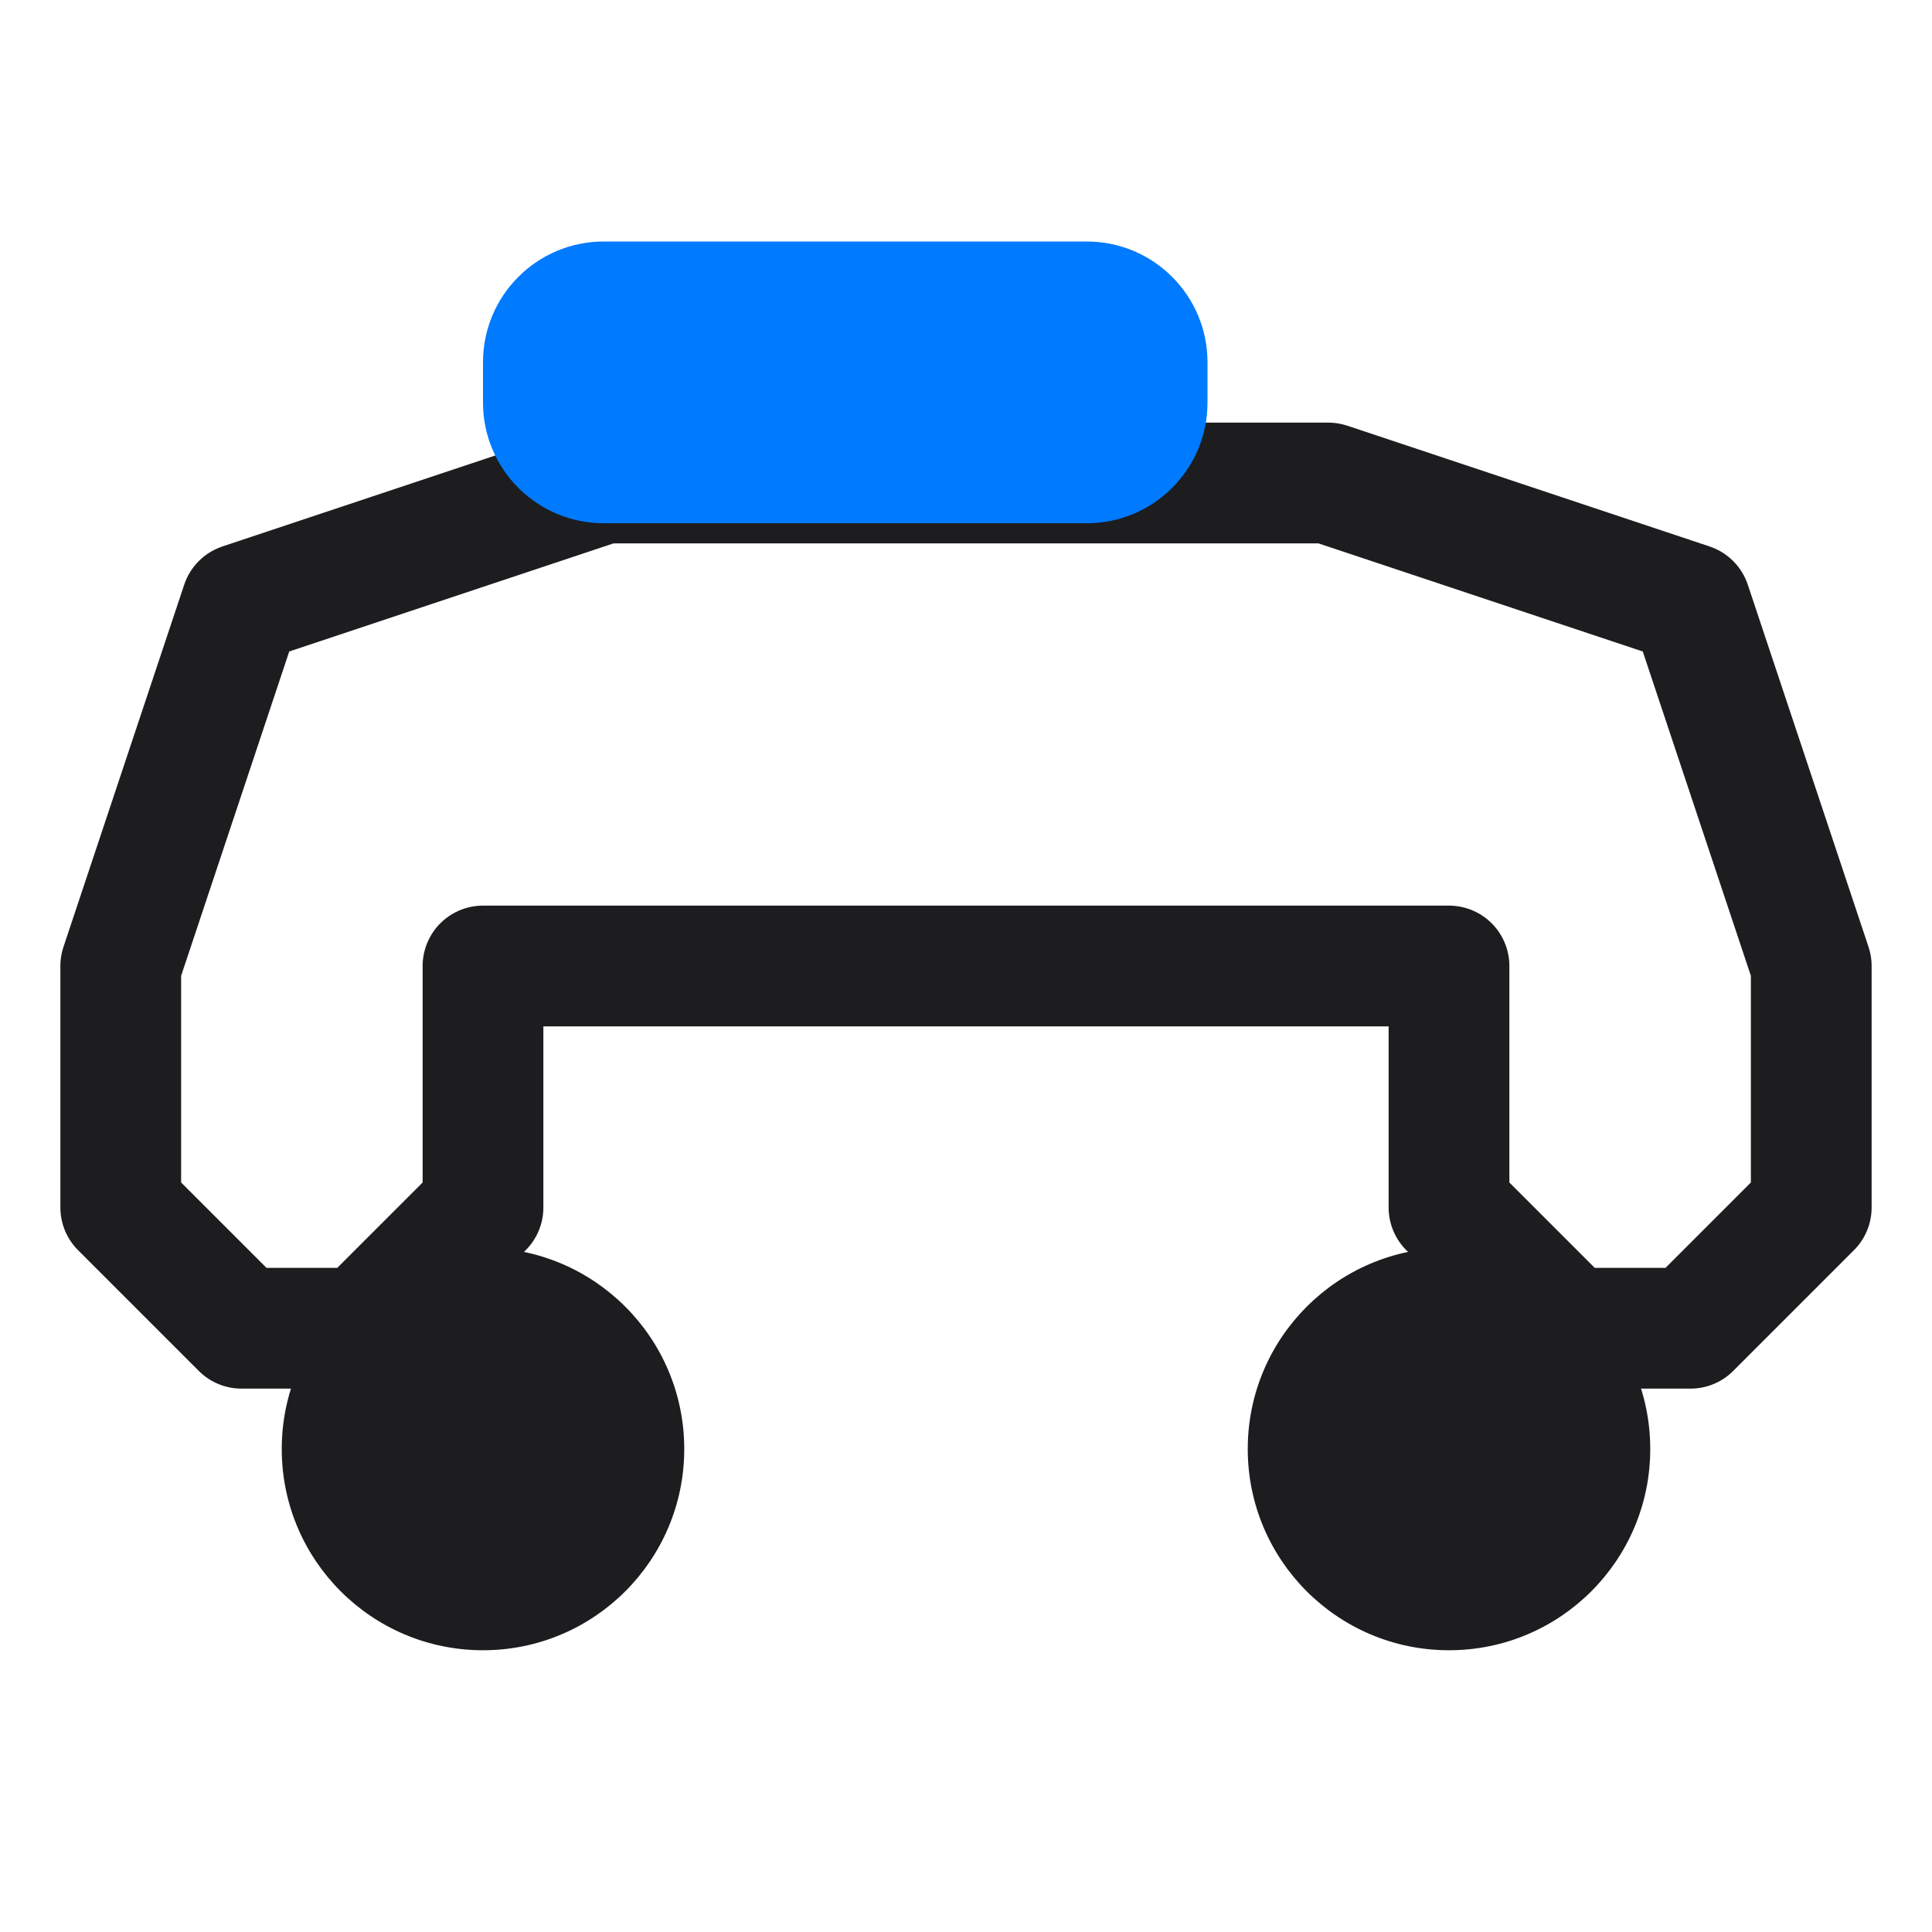
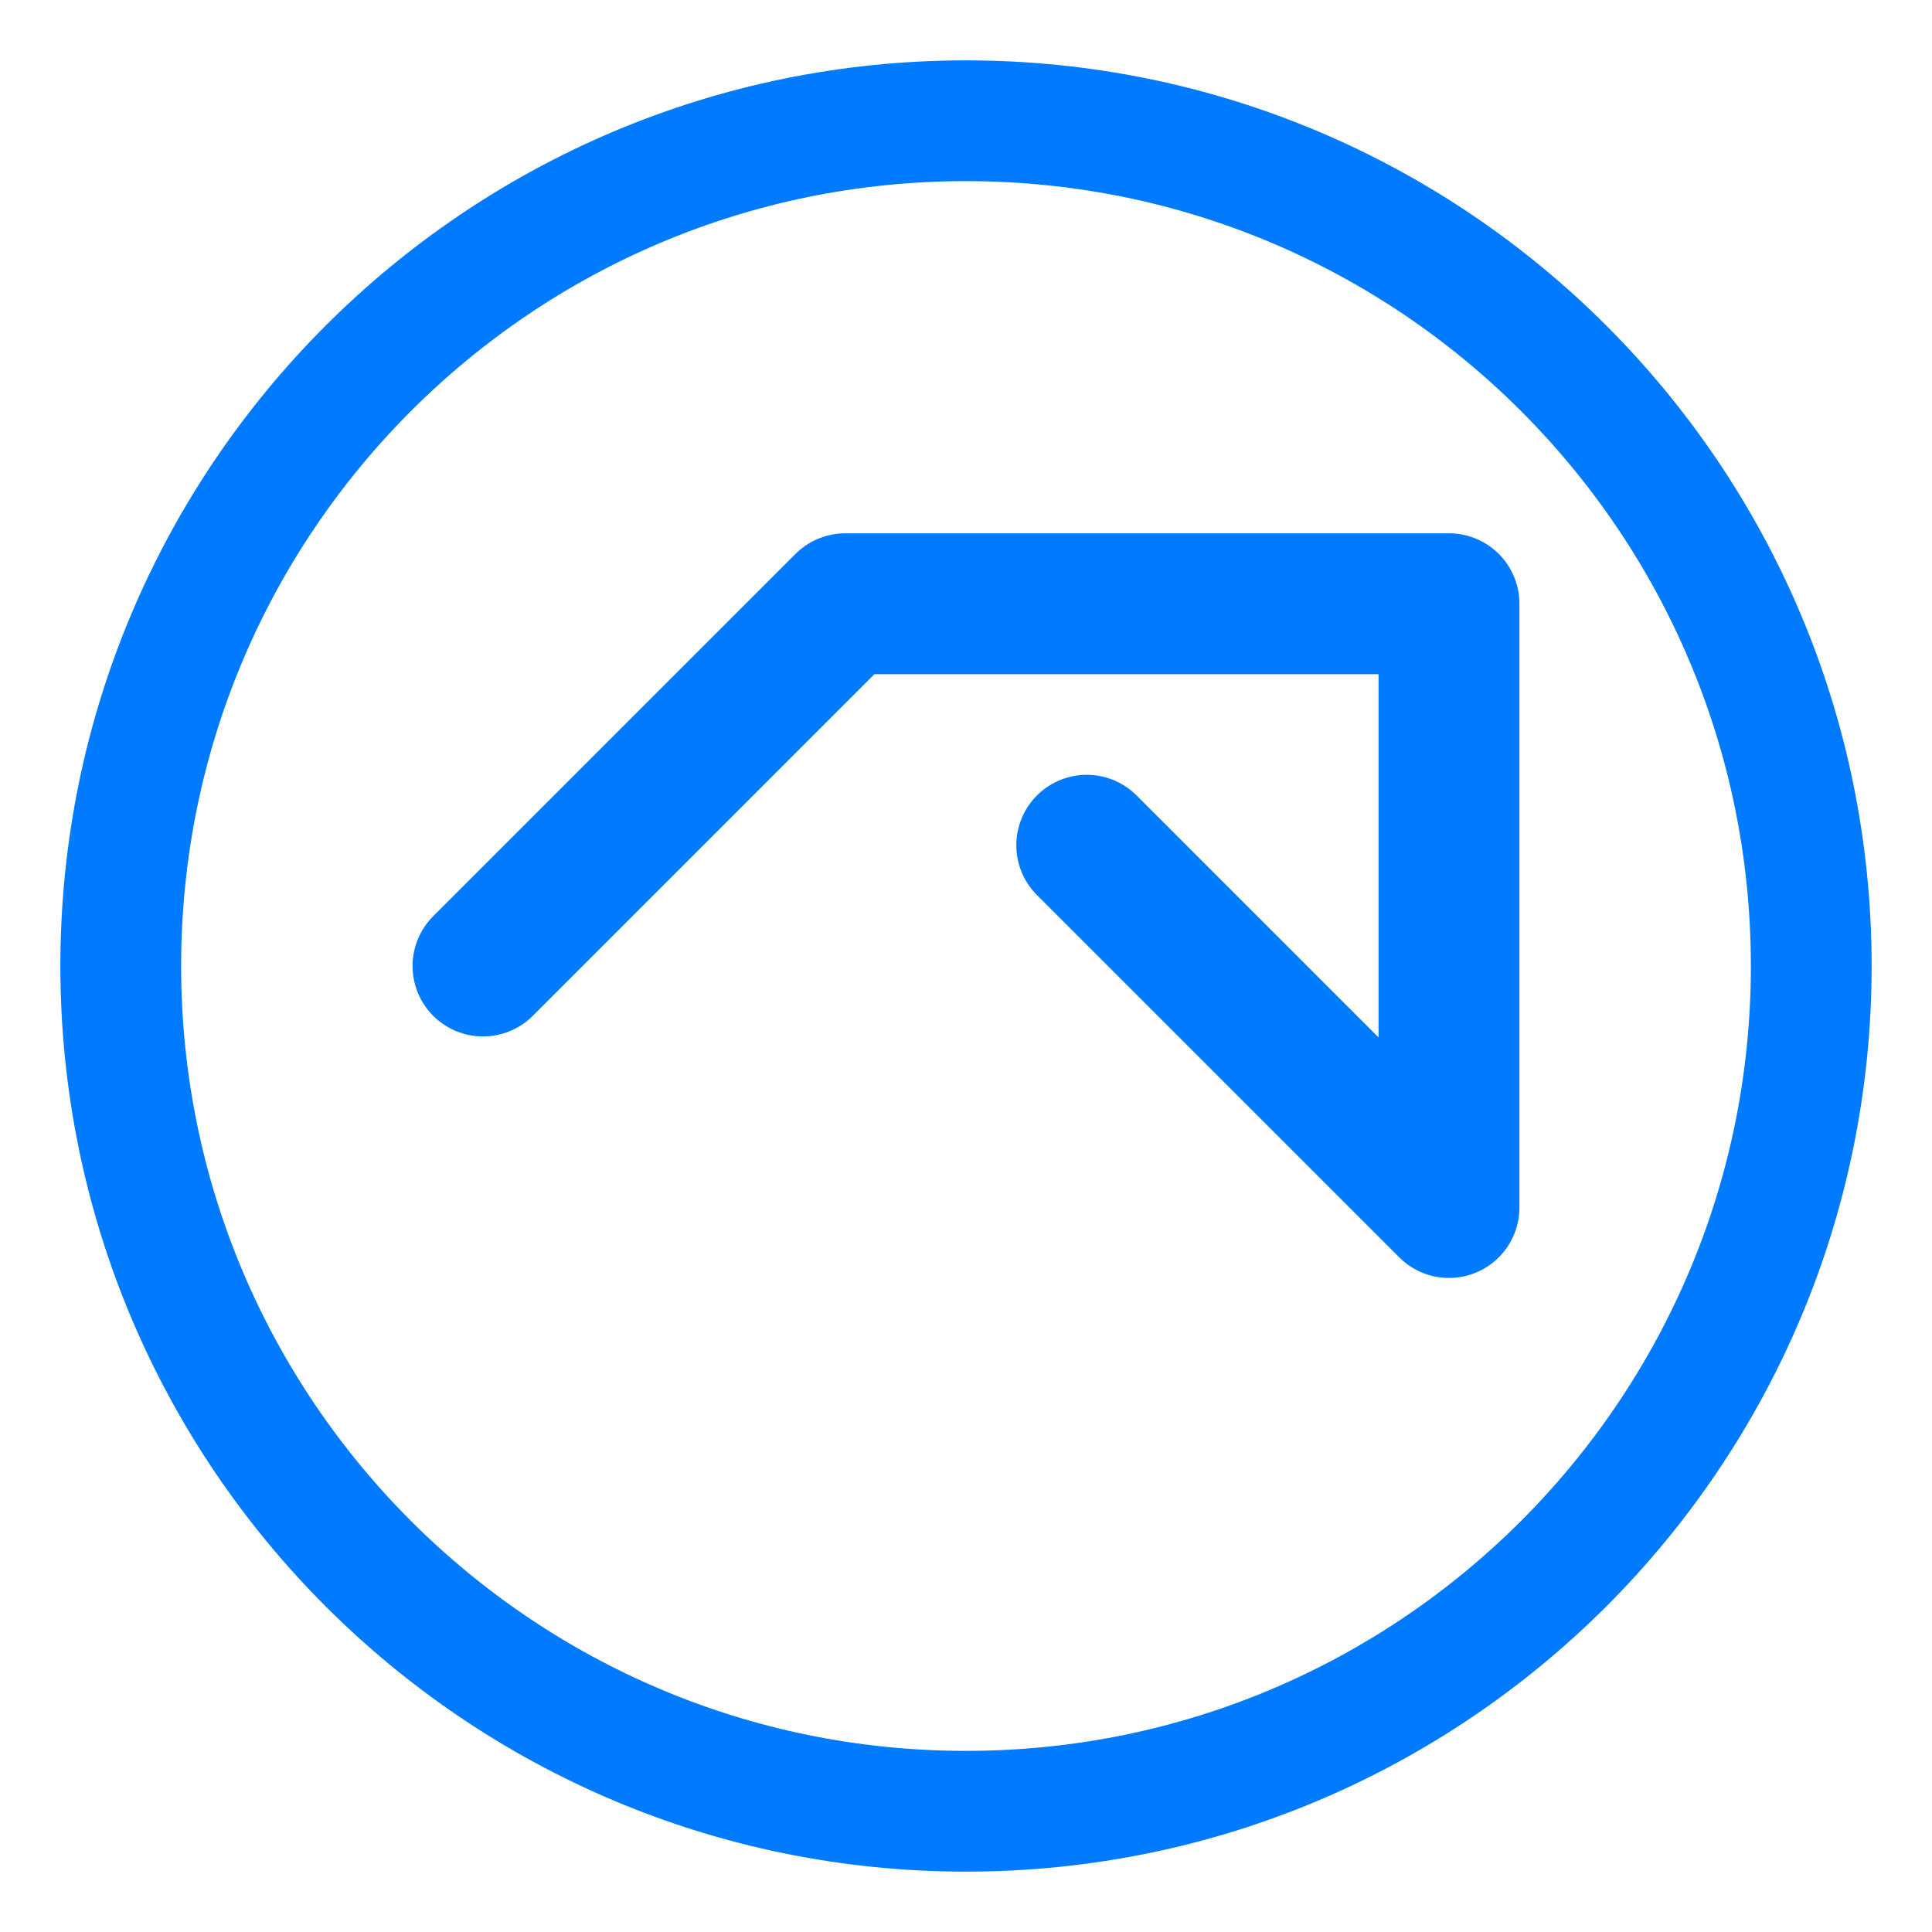
<svg xmlns="http://www.w3.org/2000/svg" viewBox="0 0 48 48">
-   <path d="M3 24 L6 15 L15 12 L33 12 L42 15 L45 24 L45 30 L42 33 L39 33 L36 30 L36 24 L12 24 L12 30 L9 33 L6 33 L3 30 Z" fill="none" stroke="#1d1d1f" stroke-width="3" stroke-linejoin="round" />
-   <rect x="12" y="6" width="18" height="7" rx="3" fill="#007AFF" />
-   <circle cx="12" cy="36" r="5" fill="#1d1d1f" />
-   <circle cx="36" cy="36" r="5" fill="#1d1d1f" />
+   <circle cx="24" cy="24" r="21" fill="none" stroke="#007AFF" stroke-width="3" />
+   <path d="M12 24 L21 15 M21 15 L36 15 L36 30 M36 30 L27 21" fill="none" stroke="#007AFF" stroke-width="3.5" stroke-linecap="round" stroke-linejoin="round" />
</svg>
